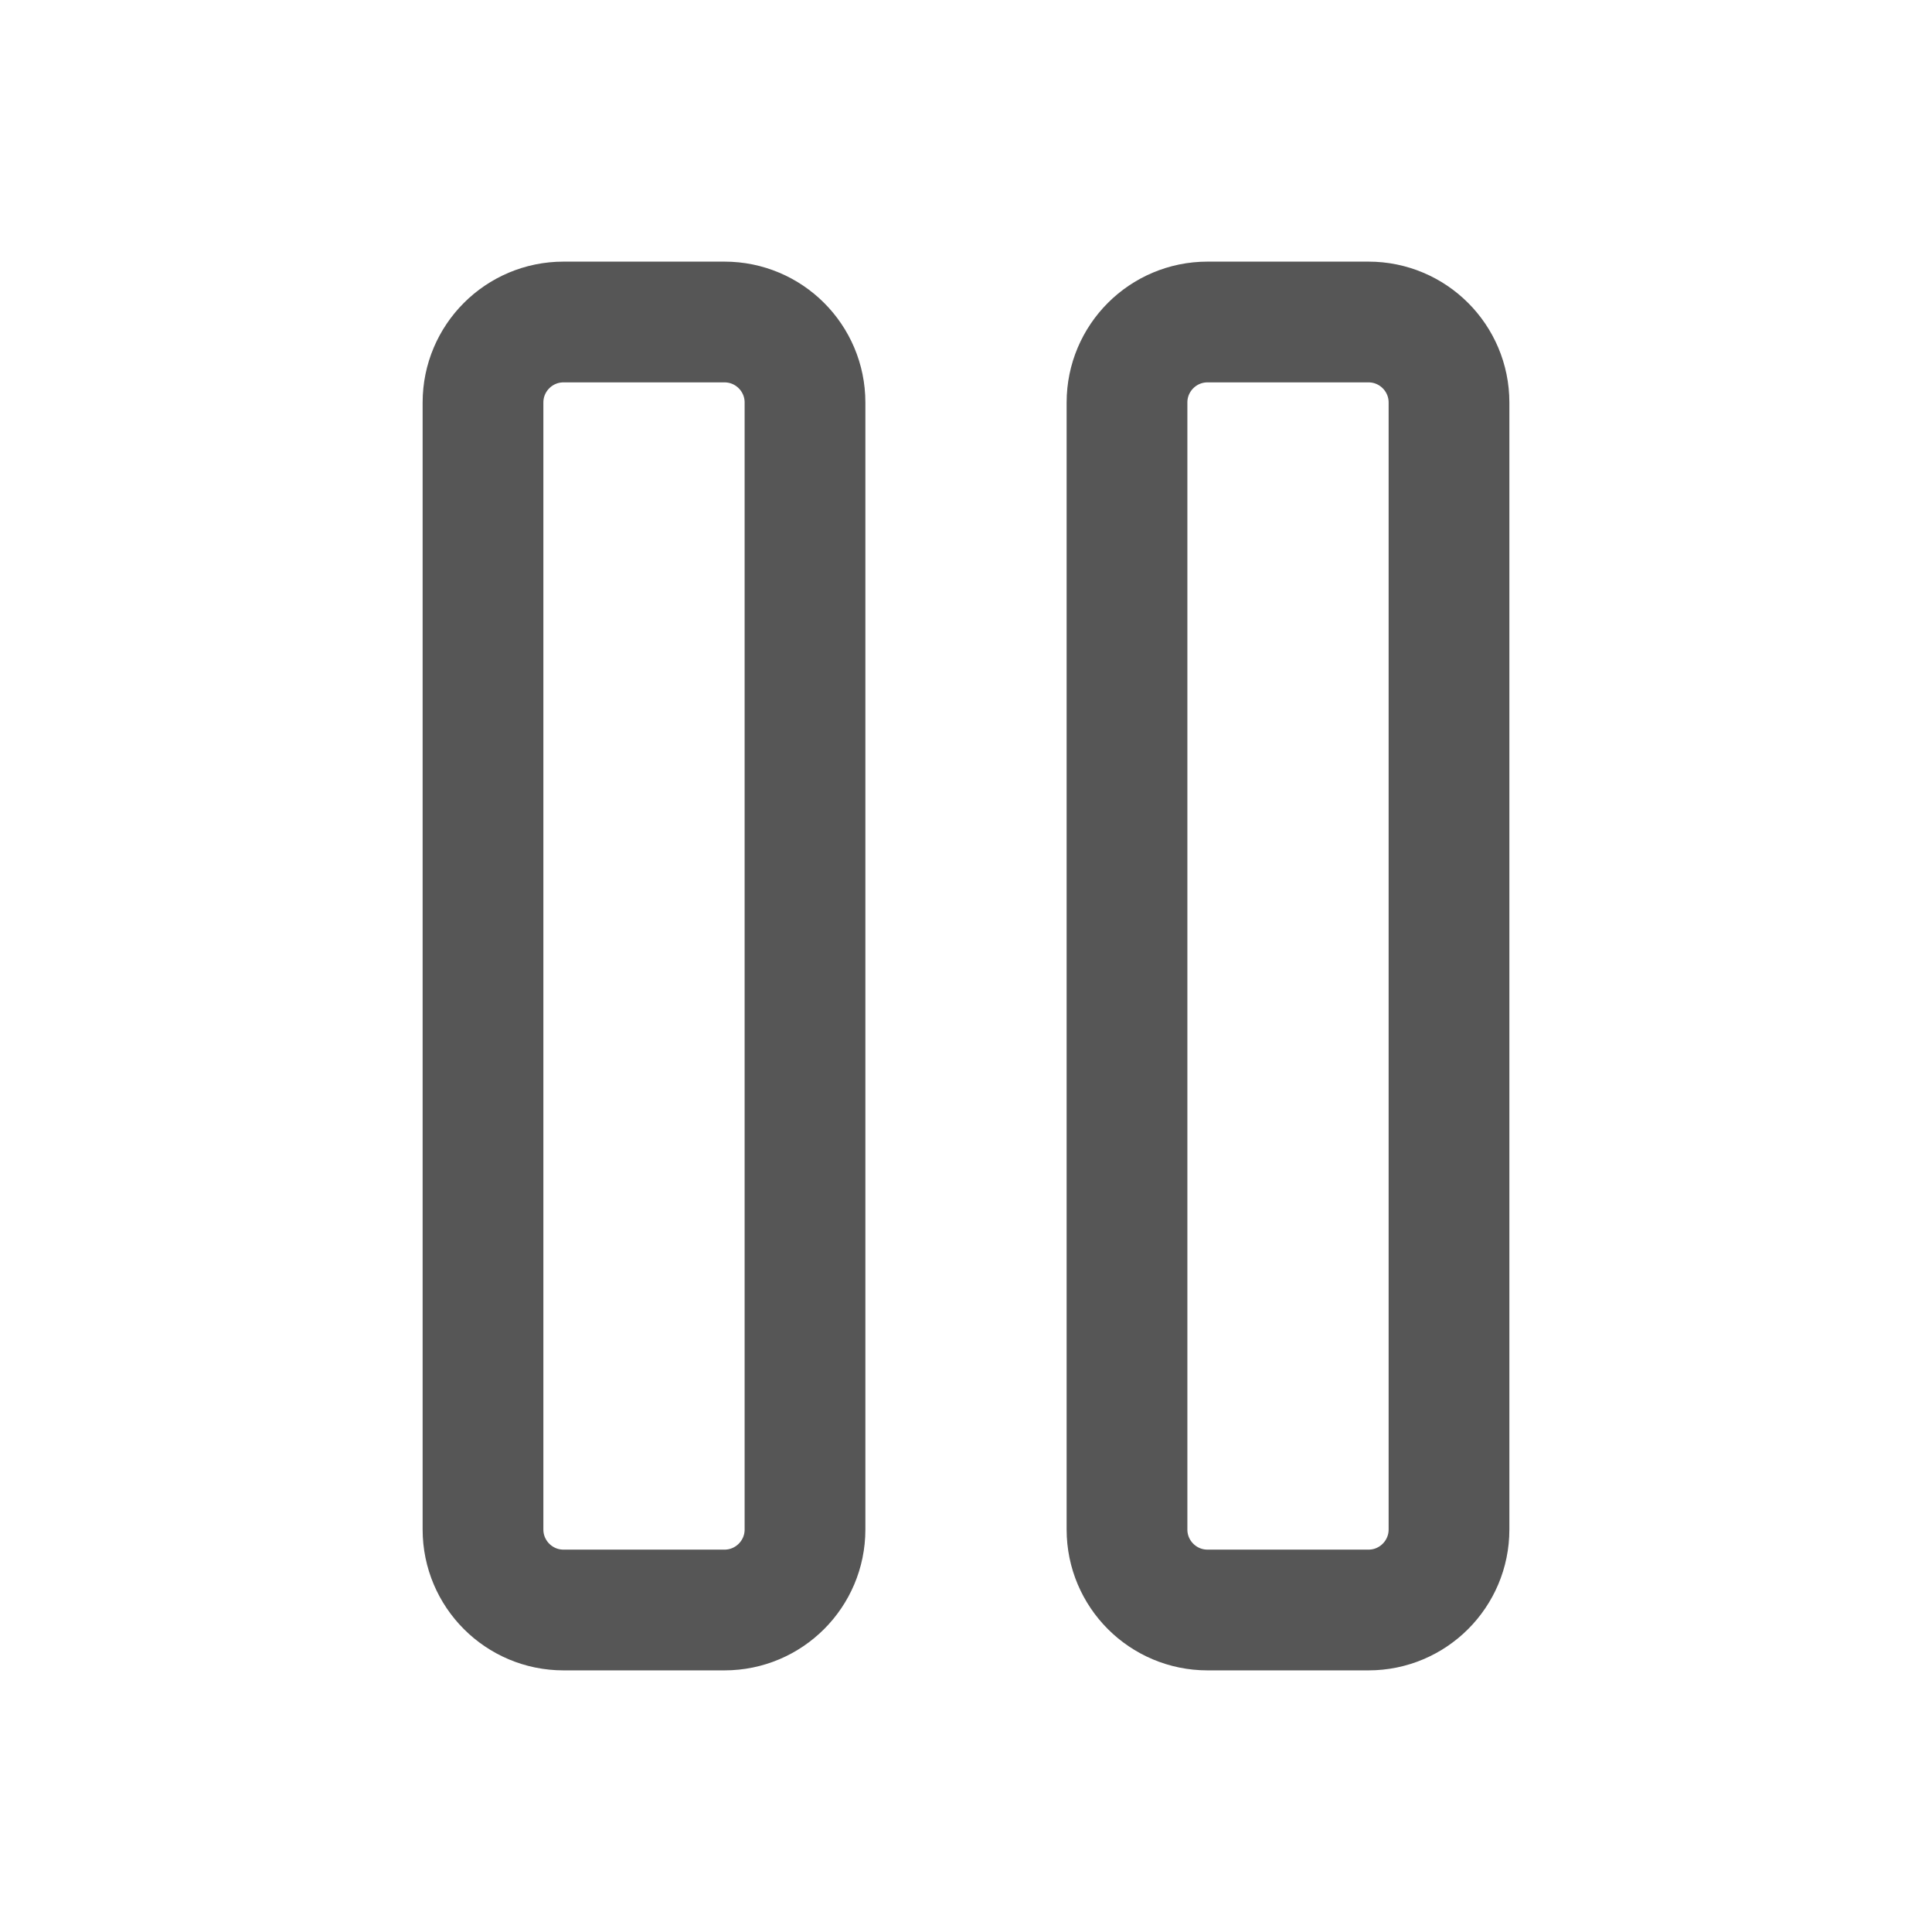
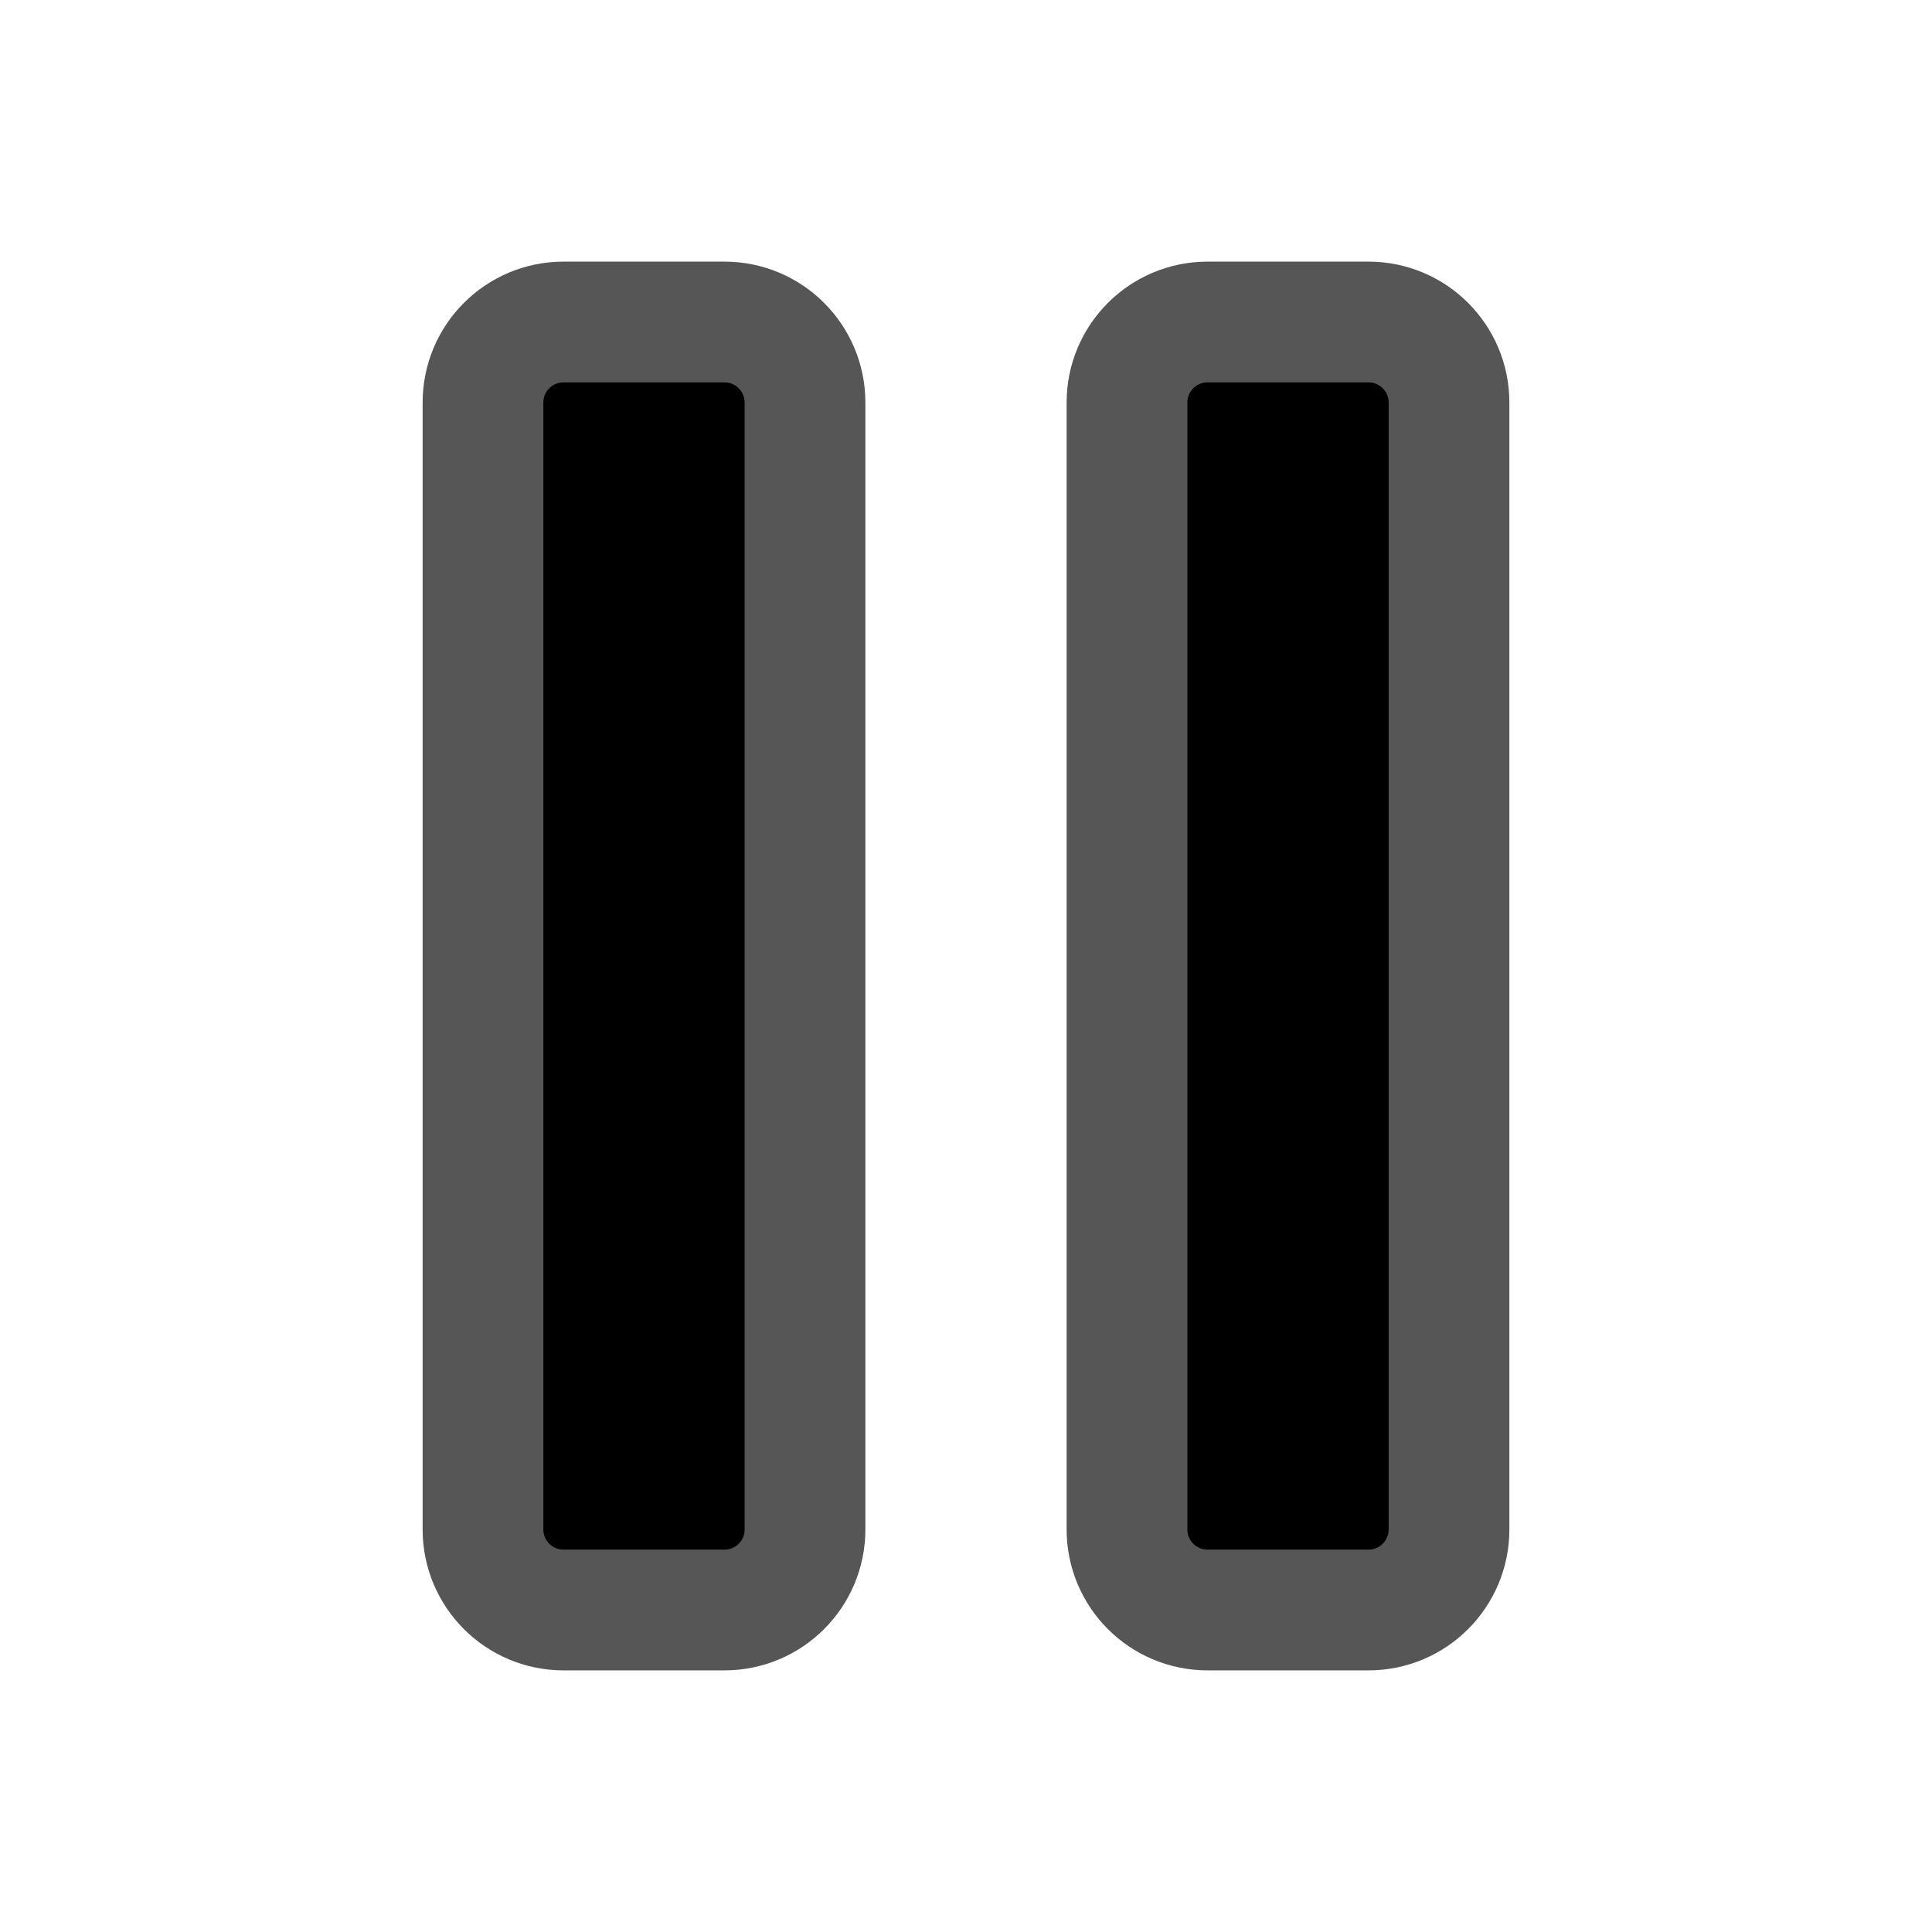
- <svg xmlns="http://www.w3.org/2000/svg" width="24" height="24" viewBox="0 0 24 24" fill="none">
+ <svg xmlns="http://www.w3.org/2000/svg" width="24" height="24" viewBox="0 0 24 24" fill="currentColor">
  <path d="M17 4H15C14.448 4 14 4.448 14 5V19C14 19.552 14.448 20 15 20H17C17.552 20 18 19.552 18 19V5C18 4.448 17.552 4 17 4Z" stroke="#565656" stroke-width="1.5" stroke-linecap="round" stroke-linejoin="round" />
  <path d="M9 4H7C6.448 4 6 4.448 6 5V19C6 19.552 6.448 20 7 20H9C9.552 20 10 19.552 10 19V5C10 4.448 9.552 4 9 4Z" stroke="#565656" stroke-width="1.5" stroke-linecap="round" stroke-linejoin="round" />
</svg>
